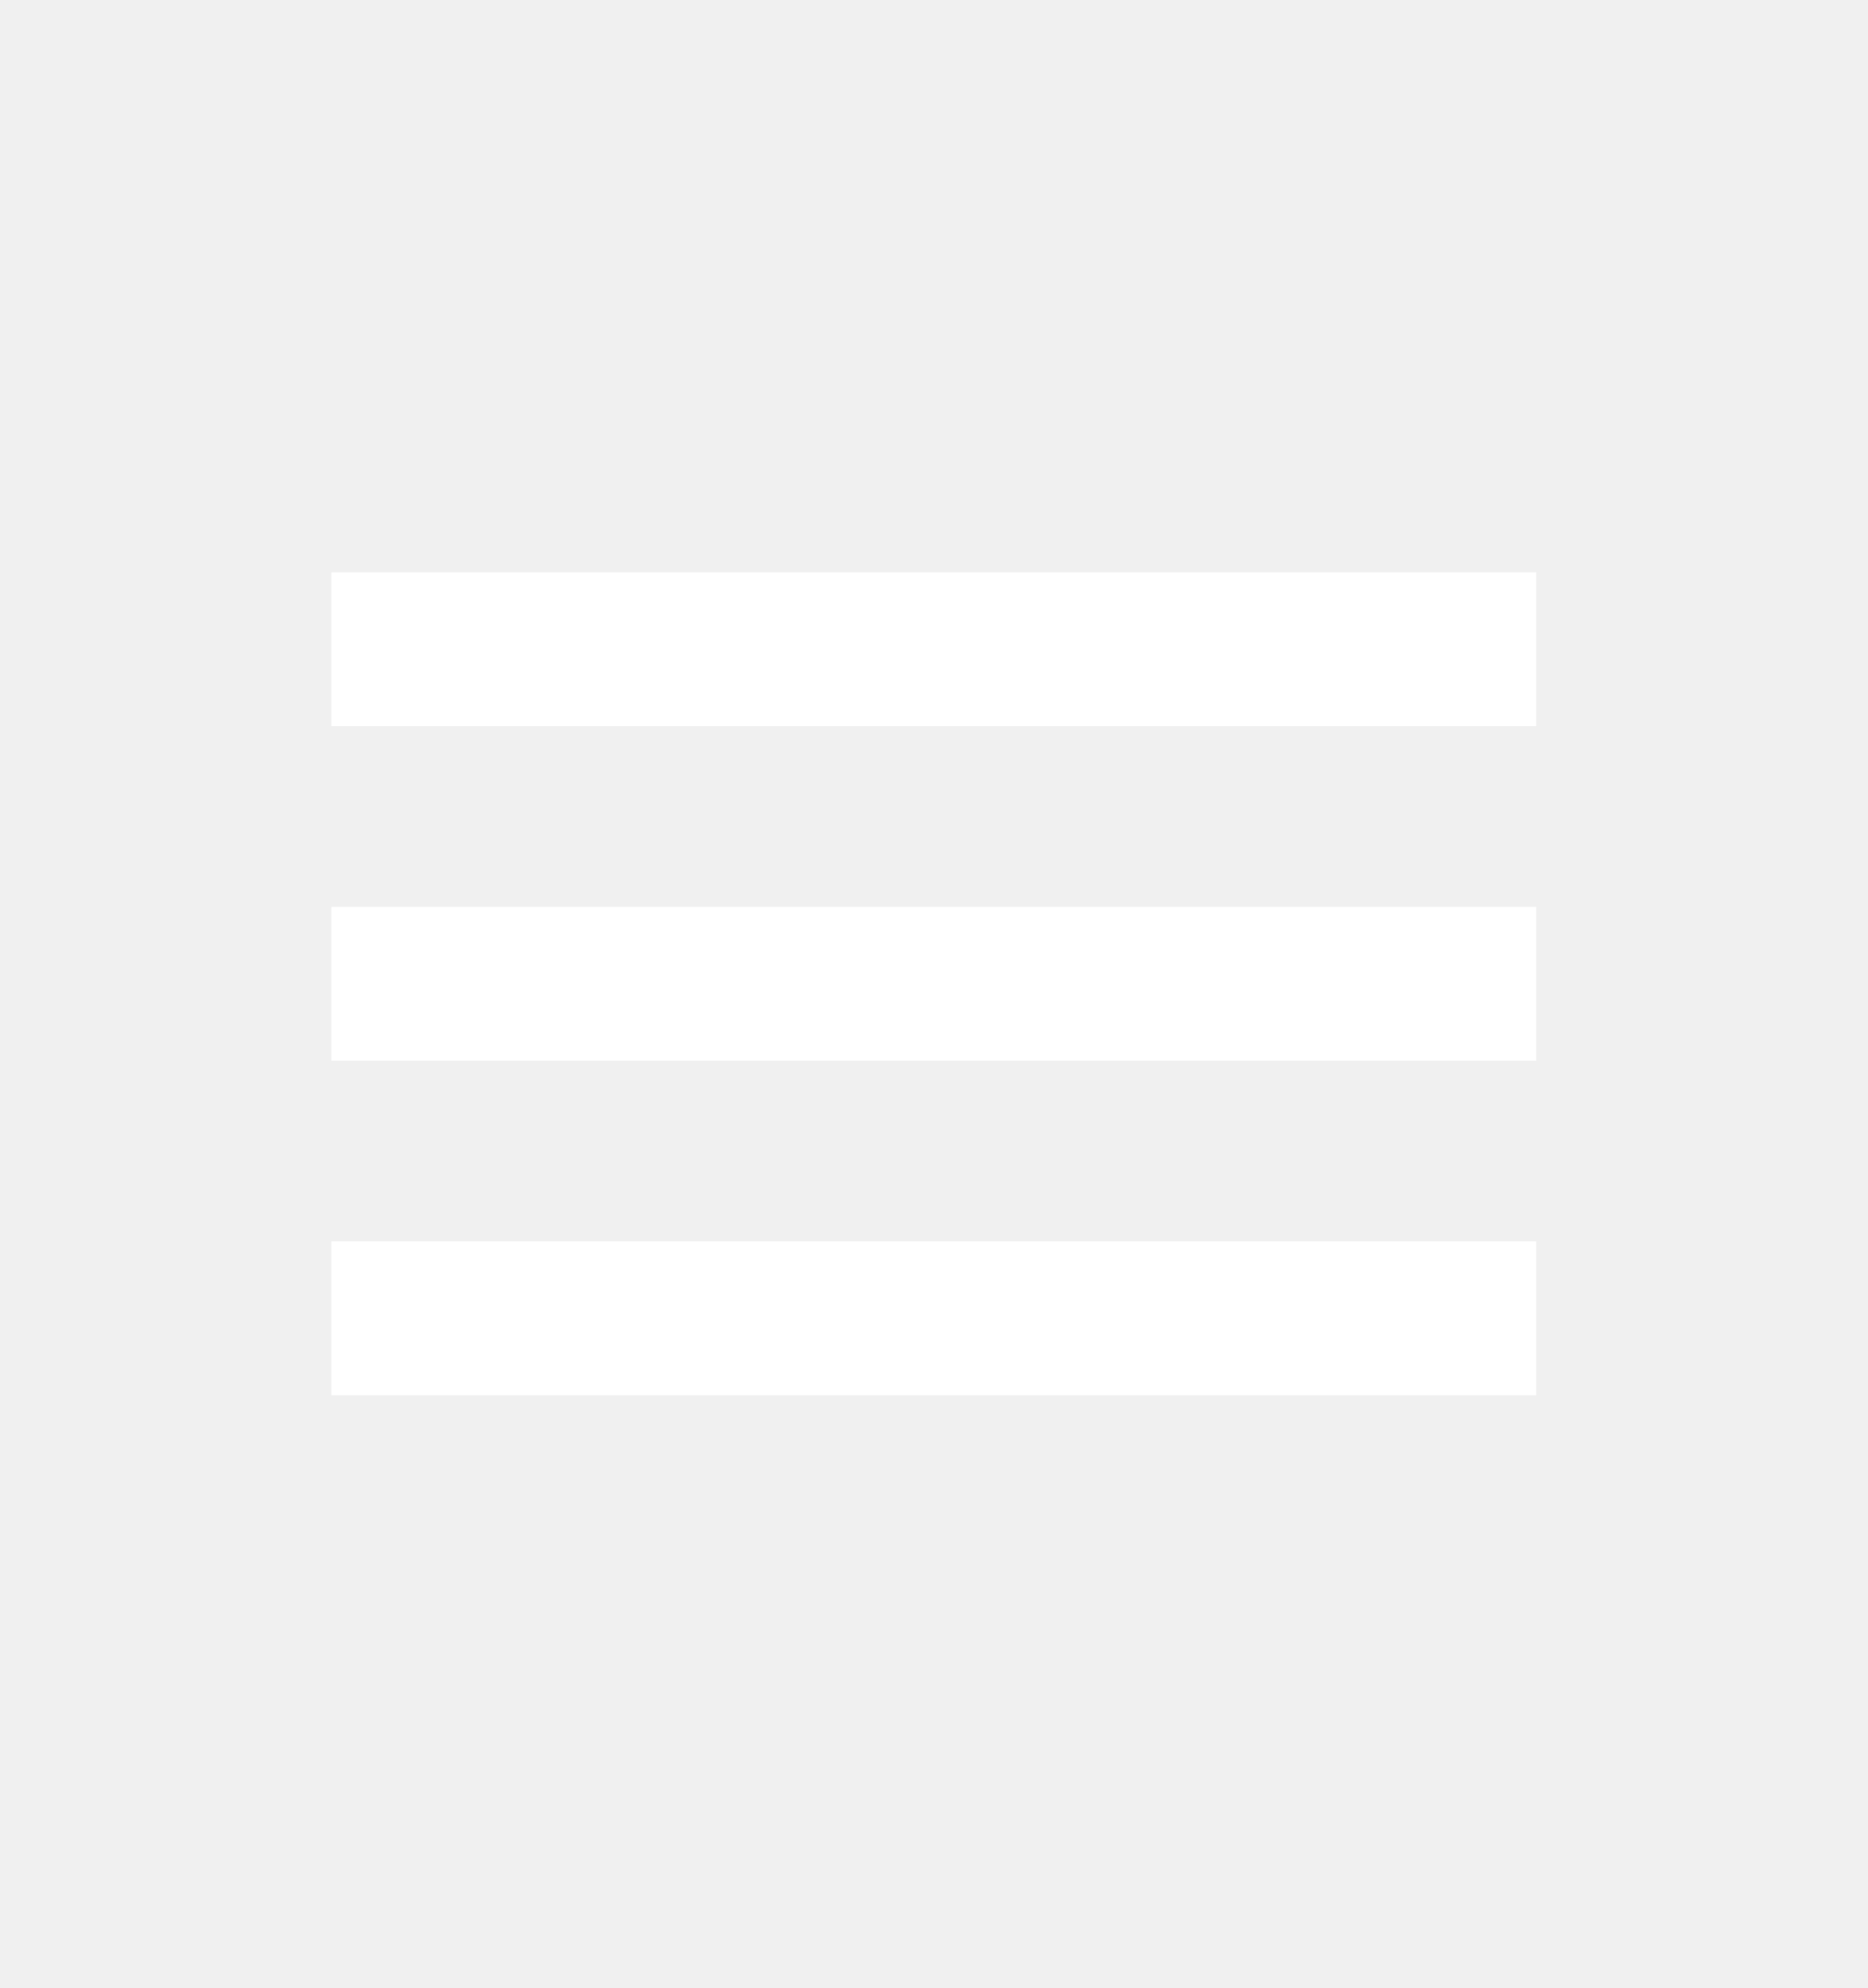
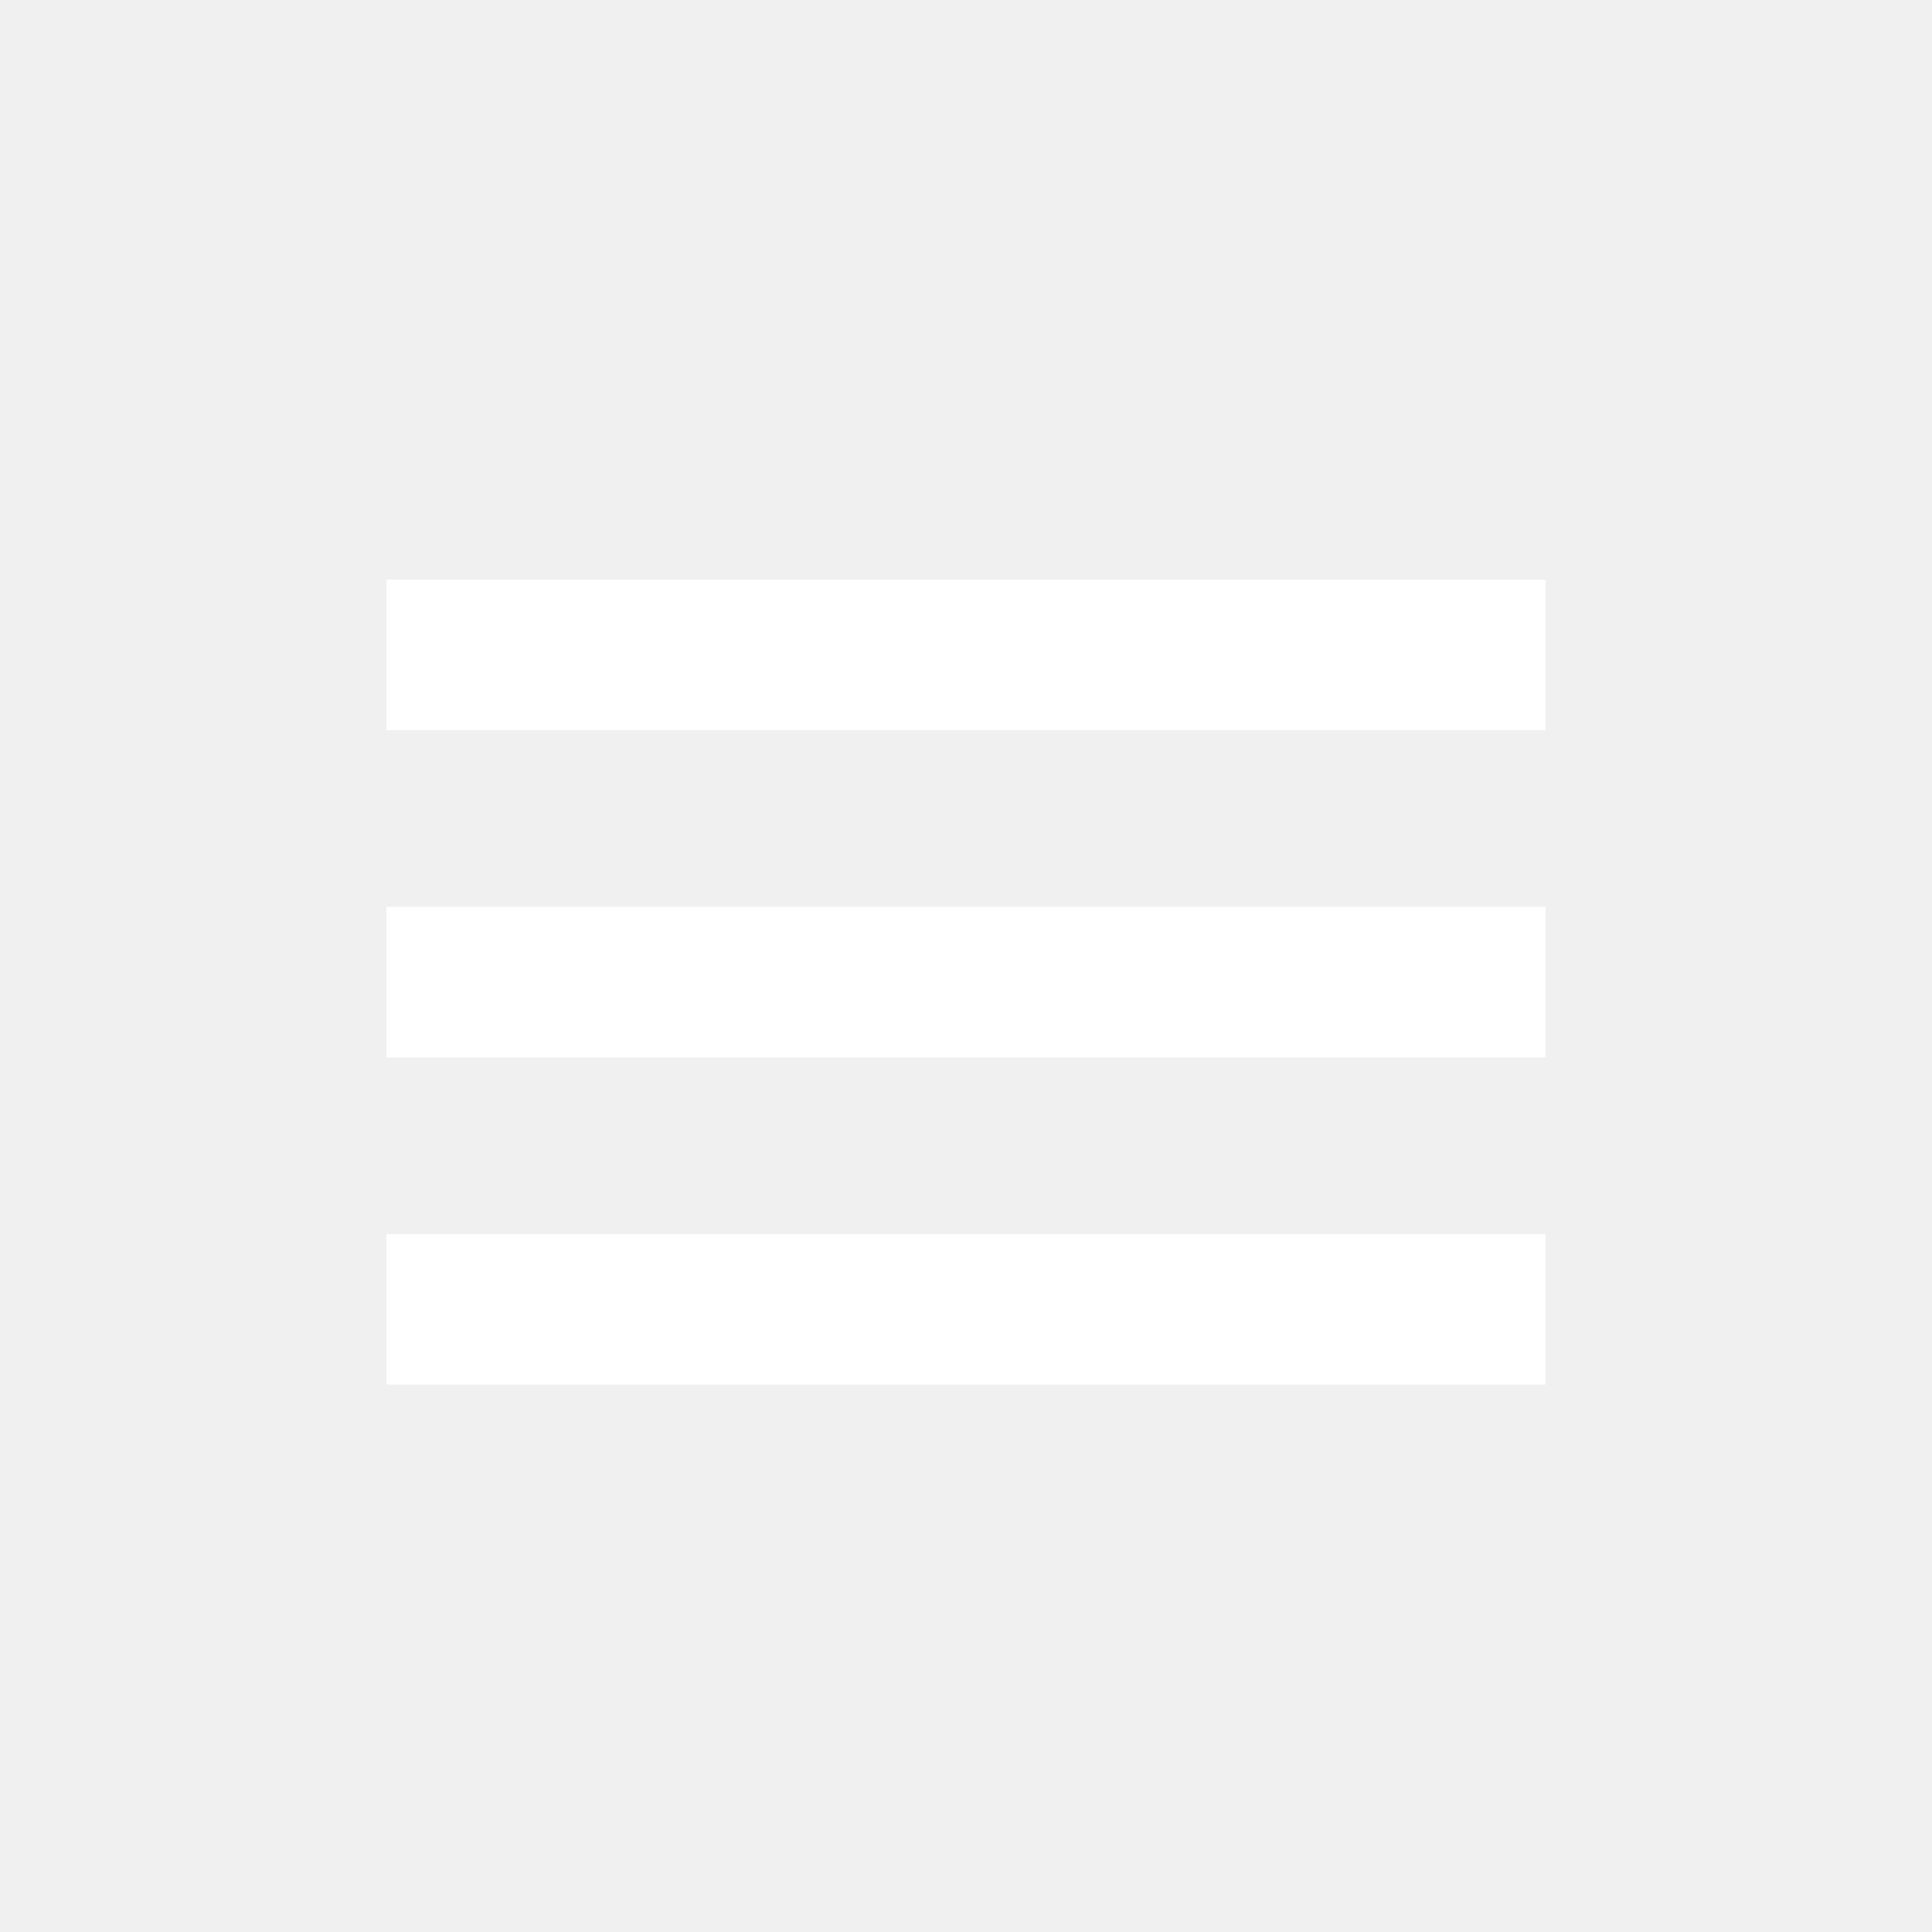
- <svg xmlns="http://www.w3.org/2000/svg" width="62px" height="66px" viewBox="0 0 62 66" version="1.1">
+ <svg xmlns="http://www.w3.org/2000/svg" width="60px" height="60px" viewBox="0 0 60 60" version="1.1">
  <g id="Bouton-menu" stroke="none" stroke-width="1" fill="none" fill-rule="evenodd">
    <g fill="#FFFFFF" id="Combined-Shape">
-       <path d="M51,41.213 L51,46.319 L11,46.319 L11,41.213 L51,41.213 Z M51,30.106 L51,35.213 L11,35.213 L11,30.106 L51,30.106 Z M51,19 L51,24.106 L11,24.106 L11,19 L51,19 Z" />
+       <path d="M48,38.327 L48,43 L12,43 L12,38.327 L48,38.327 Z M48,28.164 L48,32.836 L12,32.836 L12,28.164 L48,28.164 Z M48,18 L48,22.673 L12,22.673 L12,18 L48,18 Z" />
    </g>
  </g>
</svg>
